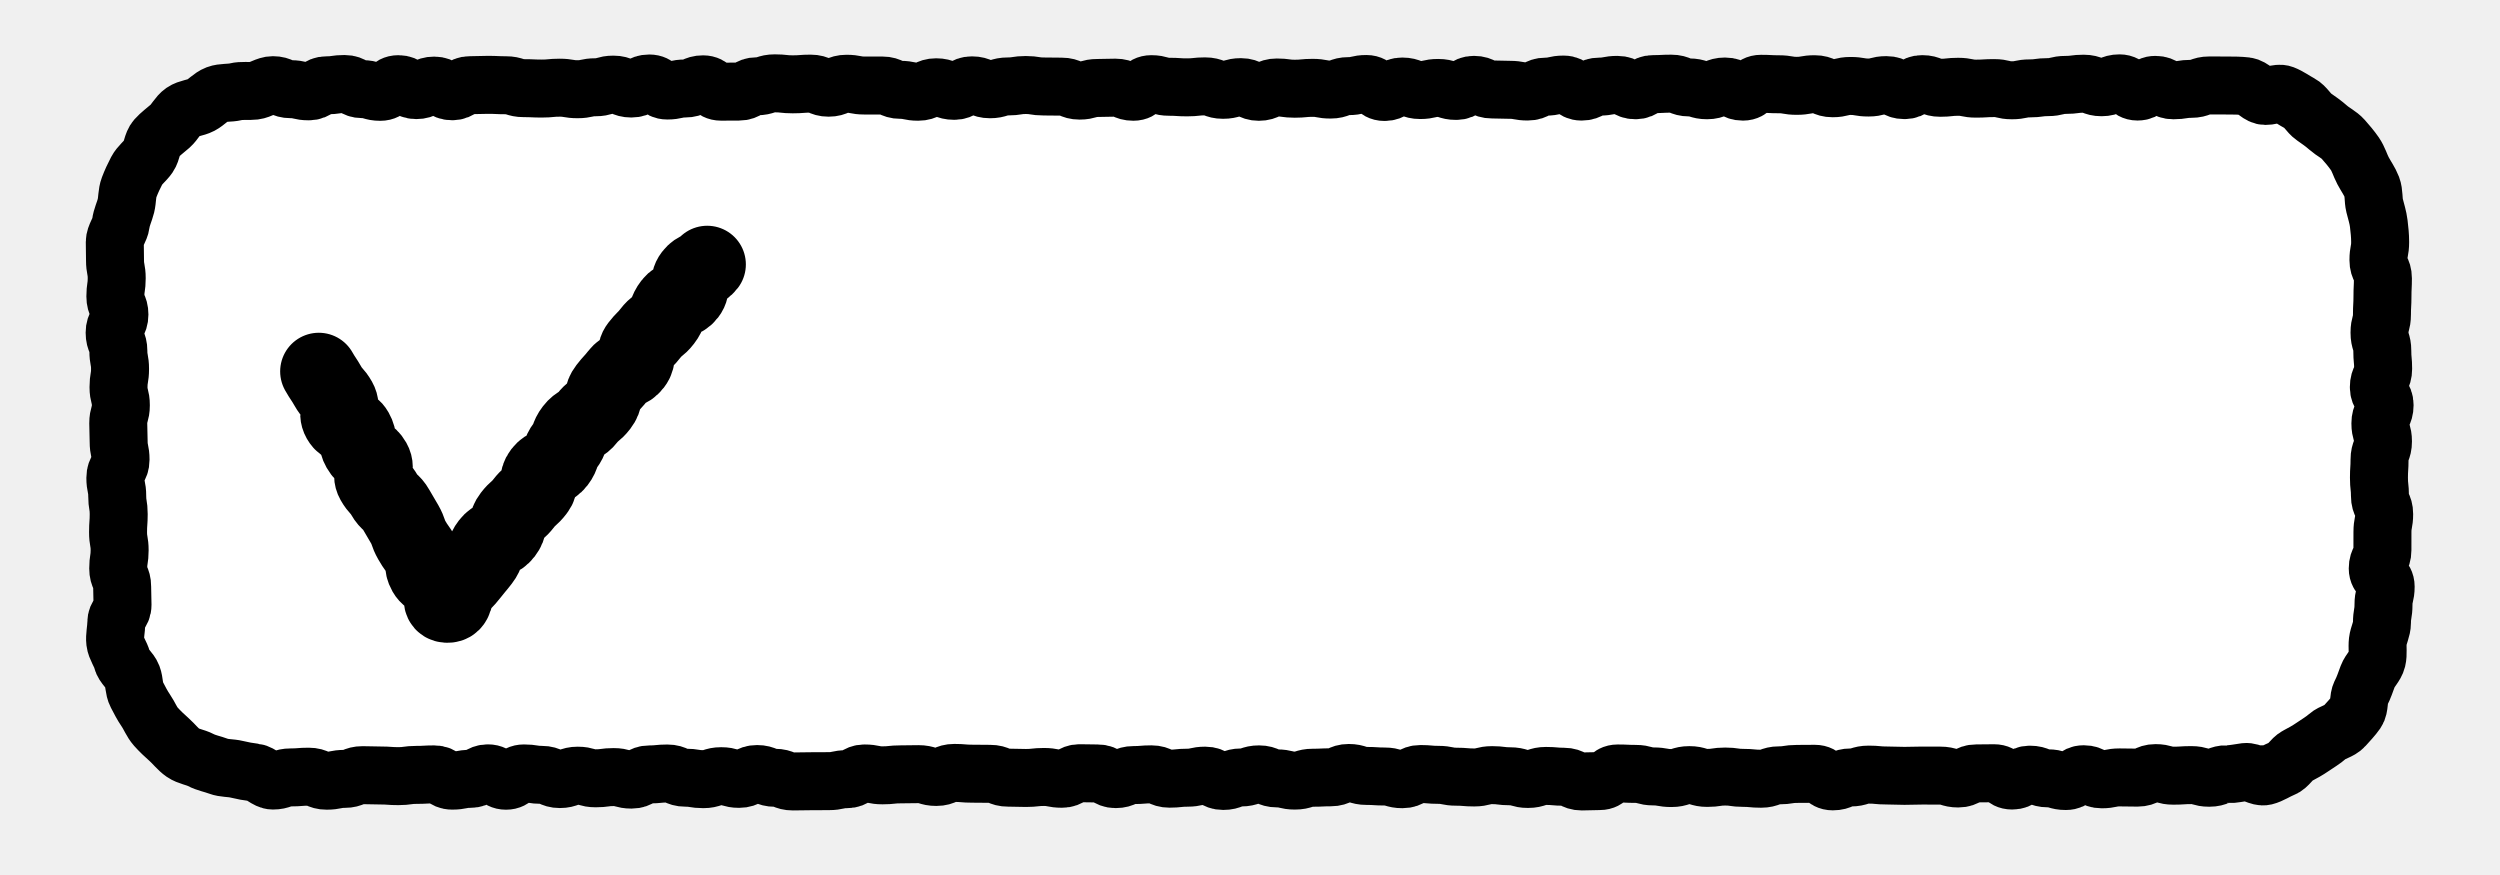
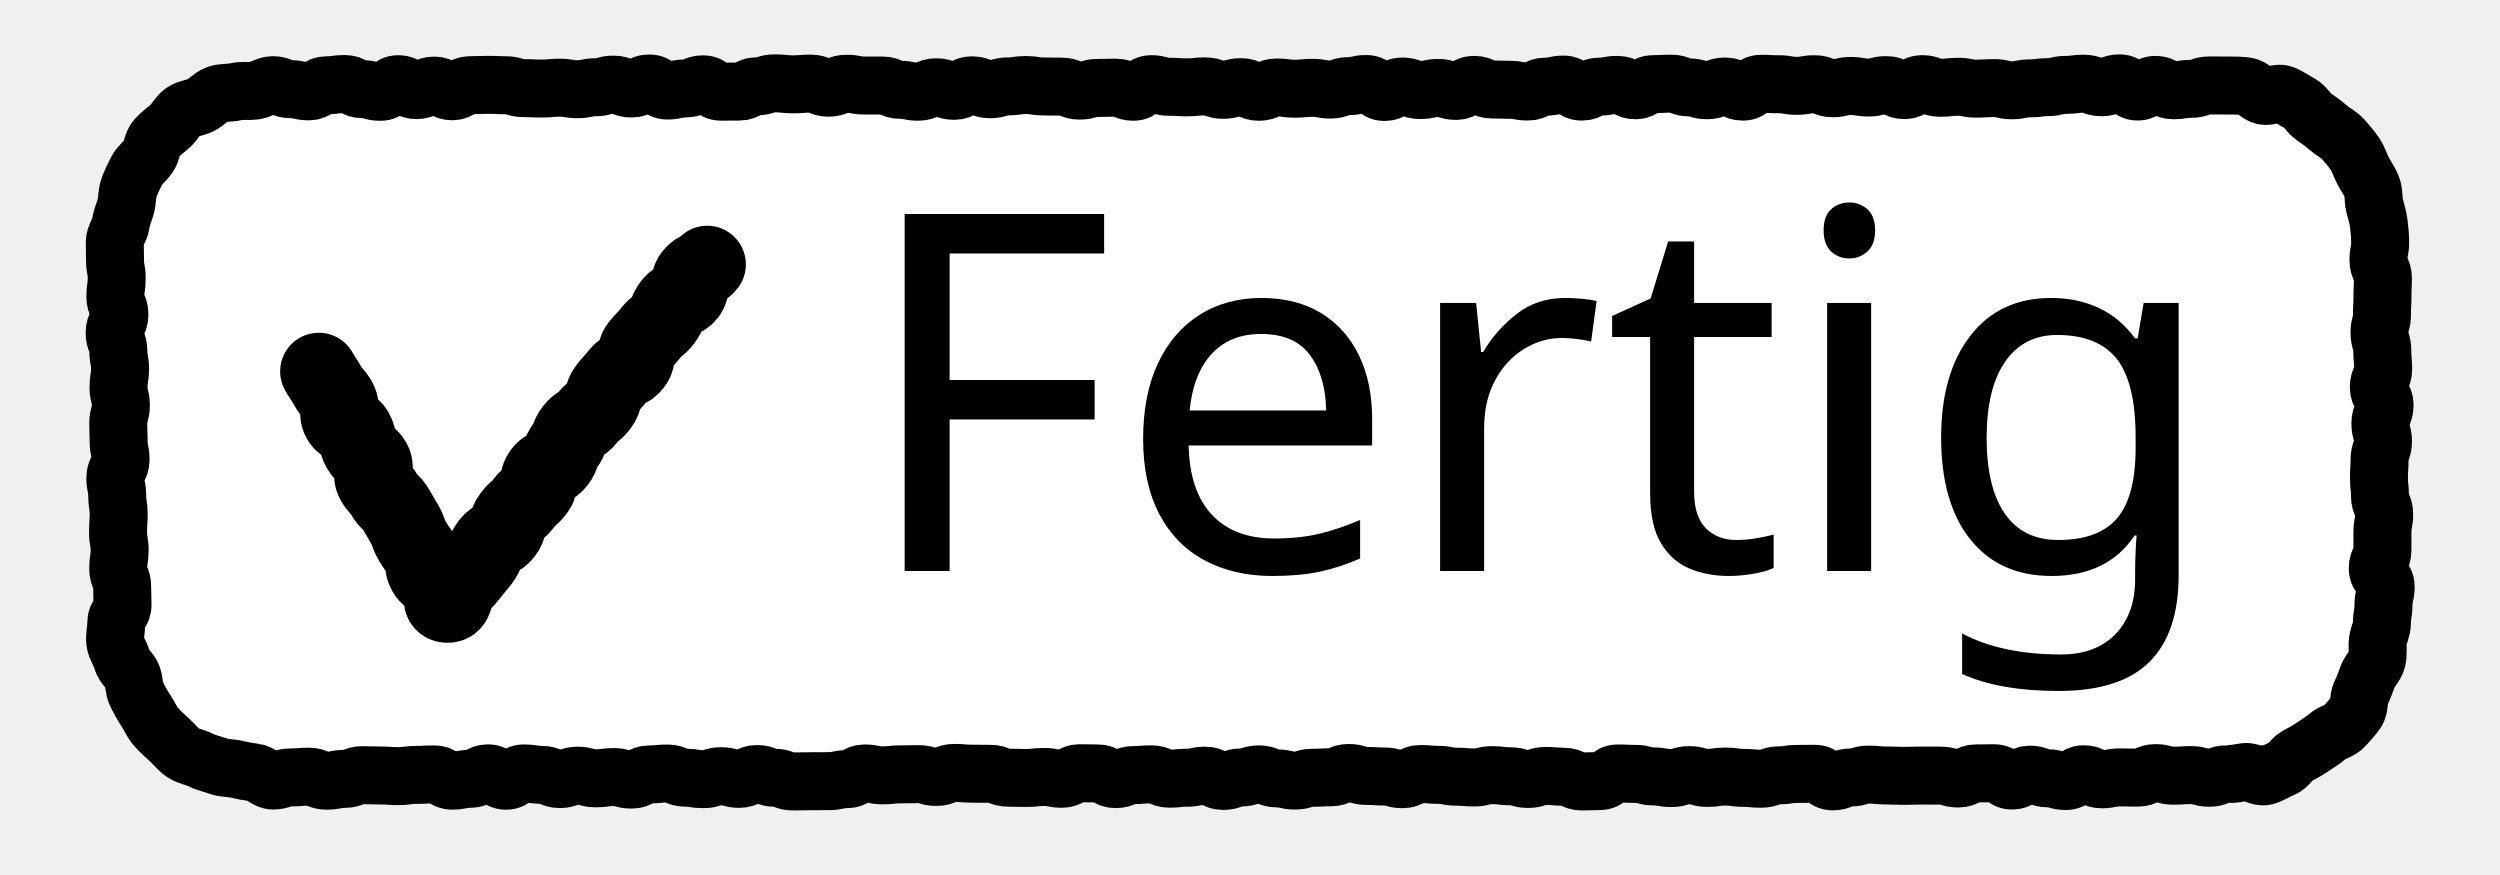
- <svg xmlns="http://www.w3.org/2000/svg" id="Groß" width="2000" height="700" viewBox="0 0 2000 700">
-   <g>
-     <path d="M1781.747,619.378c-7.171,0-7.171,2.812-14.342,2.812s-7.172-2.11-14.344-2.11-7.171.467-14.342.467-7.17-2.052-14.341-2.052-7.17,3.598-14.34,3.598-7.17-.161-14.34-.161-7.17,1.512-14.341,1.512-7.171-4.044-14.342-4.044-7.172,5.411-14.344,5.411-7.171-2.145-14.342-2.145-7.171-2.919-14.341-2.919-7.17,4.674-14.341,4.674-7.17-5.827-14.341-5.827-7.171.134-14.342.134-7.172,4.055-14.344,4.055-7.171-2.289-14.343-2.289-7.171-.047-14.342-.047-7.171.239-14.341.239-7.171-.299-14.341-.299-7.171-.689-14.343-.689-7.172,2.269-14.344,2.269-7.171,3.115-14.342,3.115-7.171-6.041-14.342-6.041-7.171.091-14.341.091-7.171,1.152-14.342,1.152-7.172,2.701-14.344,2.701-7.171-.69-14.343-.69-7.171-1.061-14.342-1.061-7.171,1.09-14.342,1.09-7.171-2.222-14.343-2.222-7.172,2.331-14.344,2.331-7.171-1.295-14.343-1.295-7.171-2.016-14.342-2.016-7.171-.343-14.342-.343-7.172,6.079-14.344,6.079-7.172.304-14.343.304-7.171-3.764-14.342-3.764-7.171-.647-14.343-.647-7.172,2.413-14.344,2.413-7.172-2.139-14.343-2.139-7.171-.913-14.342-.913-7.172,1.857-14.343,1.857-7.172-.611-14.345-.611-7.172-1.481-14.343-1.481-7.171-.65-14.343-.65-7.172,4.131-14.344,4.131-7.172-2.149-14.344-2.149-7.171-.468-14.343-.468-7.172-2.358-14.344-2.358-7.172,3.462-14.344,3.462-7.172.343-14.343.343-7.172,2.275-14.344,2.275-7.172-1.747-14.344-1.747-7.172-3.212-14.343-3.212-7.173,2.461-14.345,2.461-7.169,2.797-14.339,2.797-7.171-4.23-14.342-4.23-7.172,1.626-14.343,1.626-7.17.783-14.34.783-7.169-3.467-14.339-3.467-7.17.588-14.341.588-7.173,3.224-14.345,3.224-7.171-4.511-14.342-4.511-7.17-.195-14.34-.195-7.171,4.421-14.341,4.421-7.173-1.428-14.346-1.428-7.171.805-14.342.805-7.17-.263-14.341-.263-7.172-3.042-14.343-3.042-7.172-.12-14.344-.12-7.171-.615-14.341-.615-7.172,3.219-14.343,3.219-7.172-2.236-14.345-2.236-7.171.167-14.342.167-7.172.776-14.345.776-7.172-1.487-14.344-1.487-7.172,4.57-14.343,4.57-7.173,1.57-14.346,1.57-7.172.063-14.343.063-7.174.175-14.347.175-7.172-2.925-14.344-2.925-7.173-2.994-14.347-2.994-7.172,3.849-14.344,3.849-7.173-2.13-14.346-2.13-7.173,2.373-14.346,2.373-7.172-1.187-14.345-1.187-7.173-3.334-14.346-3.334-7.174.735-14.348.735-7.173,4.137-14.346,4.137-7.173-2.013-14.346-2.013-7.173.975-14.346.975-7.173-2.094-14.347-2.094-7.174,2.697-14.347,2.697-7.171-3.345-14.341-3.345-7.173-1.163-14.345-1.163-7.174,5.835-14.348,5.835-7.173-5.884-14.346-5.884-7.173,4.389-14.346,4.389-7.174,1.427-14.347,1.427-7.175-4.988-14.35-4.988-7.174.399-14.347.399-7.174,1.001-14.349,1.001-7.175-.522-14.349-.522-7.175-.256-14.351-.256-7.173,2.966-14.347,2.966-7.176,1.448-14.352,1.448-7.174-3.195-14.347-3.195-7.179.574-14.357.574-7.179,2.5-14.357,2.5c-5.039,0-9.661-5.839-14.542-6.425-4.989-.599-9.544-1.414-14.331-2.59-4.867-1.196-9.999-.693-14.62-2.446-4.675-1.774-9.727-2.62-14.111-4.925-4.417-2.323-10.109-2.926-14.19-5.748s-7.335-7.198-11.053-10.495-7.496-6.831-10.797-10.554-5.113-8.742-7.947-12.84-5.032-8.527-7.355-12.943c-2.305-4.383-1.702-9.867-3.476-14.541-1.753-4.62-6.937-8.053-8.133-12.919-1.176-4.787-4.904-9.423-5.503-14.411-.587-4.881.828-10.265.828-15.304,0-7.254,4.987-7.254,4.987-14.507s-.291-7.254-.291-14.507-3.144-7.254-3.144-14.507,1.128-7.254,1.128-14.508-1.266-7.254-1.266-14.508.52-7.251.52-14.502-1.186-7.253-1.186-14.506-1.488-7.254-1.488-14.509,4.149-7.253,4.149-14.506-1.517-7.253-1.517-14.507-.317-7.254-.317-14.508,2.074-7.255,2.074-14.511-1.863-7.254-1.863-14.508,1.222-7.255,1.222-14.51-1.343-7.255-1.343-14.51-2.984-7.256-2.984-14.512,3.834-7.254,3.834-14.508-3.246-7.256-3.246-14.513,1.072-7.254,1.072-14.508-1.362-7.259-1.362-14.518-.176-7.259-.176-14.518c0-5.039,4.251-9.886,4.838-14.767.599-4.989,2.905-9.413,4.081-14.2,1.196-4.867.761-10.024,2.514-14.645,1.774-4.675,3.835-9.134,6.141-13.517,2.323-4.417,6.611-7.411,9.433-11.491s2.768-10.368,6.065-14.086,7.51-6.692,11.233-9.993,6.099-8.668,10.197-11.502,10.037-2.983,14.453-5.306c4.383-2.305,8.023-6.778,12.697-8.551,4.62-1.753,10.279-.946,15.145-2.141,4.787-1.176,9.939-.241,14.927-.841,4.881-.587,9.662-4.42,14.701-4.42,7.171,0,7.171,3.218,14.342,3.218s7.172,1.697,14.344,1.697,7.171-4.794,14.342-4.794,7.17-1.05,14.341-1.05,7.17,4.125,14.34,4.125,7.17,2.126,14.34,2.126,7.17-6.112,14.341-6.112,7.171,4.737,14.342,4.737,7.172-3.597,14.344-3.597,7.171,4.512,14.342,4.512,7.171-4.838,14.341-4.838,7.17-.287,14.341-.287,7.17.332,14.341.332,7.171,2.312,14.342,2.312,7.172.33,14.344.33,7.171-.698,14.343-.698,7.171,1.229,14.342,1.229,7.171-1.567,14.341-1.567,7.171-2.11,14.341-2.11,7.171,3.113,14.343,3.113,7.172-4.03,14.344-4.03,7.171,5.63,14.342,5.63,7.171-1.623,14.342-1.623,7.171-3.323,14.341-3.323,7.171,5.865,14.342,5.865,7.172-.071,14.344-.071,7.171-4.245,14.343-4.245,7.171-2.348,14.342-2.348,7.171.787,14.342.787,7.171-.55,14.343-.55,7.172,3.243,14.344,3.243,7.171-3.143,14.343-3.143,7.171,1.411,14.342,1.411,7.171.001,14.342.001,7.172,3.44,14.344,3.44,7.172,1.52,14.343,1.52,7.171-3.551,14.342-3.551,7.171,2.824,14.343,2.824,7.172-4.365,14.344-4.365,7.172,3.112,14.343,3.112,7.171-2.246,14.342-2.246,7.172-1.144,14.343-1.144,7.172,1.174,14.345,1.174,7.172.139,14.343.139,7.171,3.157,14.343,3.157,7.172-2.095,14.344-2.095,7.172-.257,14.344-.257,7.171,3.276,14.343,3.276,7.172-6.068,14.344-6.068,7.172,2.078,14.344,2.078,7.172.474,14.343.474,7.172-.792,14.344-.792,7.172,2.749,14.344,2.749,7.172-2.126,14.343-2.126,7.173,3.718,14.345,3.718,7.169-3.448,14.339-3.448,7.171.988,14.342.988,7.172-.704,14.343-.704,7.17,1.375,14.34,1.375,7.169-2.747,14.339-2.747,7.17-1.689,14.341-1.689,7.173,6.357,14.345,6.357,7.171-4.339,14.342-4.339,7.17,2.801,14.34,2.801,7.171-1.667,14.341-1.667,7.173,2.364,14.346,2.364,7.171-4.834,14.342-4.834,7.17,3.672,14.341,3.672,7.172.294,14.343.294,7.172,1.348,14.344,1.348,7.171-3.893,14.341-3.893,7.172-1.656,14.343-1.656,7.172,5.602,14.345,5.602,7.171-3.977,14.342-3.977,7.172-1.376,14.345-1.376,7.172,4.283,14.344,4.283,7.172-4.89,14.343-4.89,7.173-.367,14.346-.367,7.172,3.009,14.343,3.009,7.174,2.258,14.347,2.258,7.172-2.984,14.344-2.984,7.173,4.083,14.347,4.083,7.172-6.254,14.344-6.254,7.173.37,14.346.37,7.173,1.254,14.346,1.254,7.172-1.29,14.345-1.29,7.173,3.22,14.346,3.22,7.174-1.83,14.348-1.83,7.173,1.245,14.346,1.245,7.173-1.914,14.346-1.914,7.173,3.988,14.346,3.988,7.173-4.77,14.347-4.77,7.174,2.905,14.347,2.905,7.171-.79,14.341-.79,7.173,1.479,14.345,1.479,7.174-.442,14.348-.442,7.173,1.756,14.346,1.756,7.173-1.517,14.346-1.517,7.174-1.004,14.347-1.004,7.175-1.78,14.35-1.78,7.174-.961,14.347-.961,7.174,2.822,14.349,2.822,7.175-3.102,14.349-3.102,7.175,6.547,14.351,6.547,7.173-5.314,14.347-5.314,7.176,4.305,14.352,4.305,7.174-1.16,14.347-1.16,7.179-2.695,14.357-2.695,7.179.04,14.357.04c5.039,0,10.245.027,15.125.614,4.989.599,8.944,6.338,13.731,7.514,4.867,1.196,11.334-2.849,15.954-1.095,4.675,1.774,8.974,5.02,13.357,7.325,4.417,2.323,6.95,7.751,11.03,10.573s8.021,5.6,11.739,8.896,8.544,5.442,11.844,9.165,6.567,7.569,9.401,11.667,4.167,9.08,6.489,13.497c2.305,4.383,5.33,8.45,7.104,13.125,1.753,4.62.986,9.964,2.181,14.83,1.176,4.787,2.712,9.36,3.312,14.349.587,4.881,1.103,9.69,1.103,14.729,0,7.254-1.359,7.254-1.359,14.507s3.57,7.254,3.57,14.507-.354,7.254-.354,14.507-.41,7.254-.41,14.508-1.947,7.254-1.947,14.508,2.228,7.251,2.228,14.502.671,7.253.671,14.506-3.432,7.254-3.432,14.509,4.59,7.253,4.59,14.506-3.355,7.253-3.355,14.507,2.056,7.254,2.056,14.508-2.739,7.255-2.739,14.511-.474,7.254-.474,14.508.793,7.255.793,14.51,3.375,7.255,3.375,14.51-1.368,7.256-1.368,14.512-.025,7.254-.025,14.508-3.739,7.256-3.739,14.513,6.326,7.254,6.326,14.508-1.727,7.259-1.727,14.518-1.225,7.259-1.225,14.518c0,5.039-2.727,9.757-3.313,14.638-.599,4.989.451,10.102-.725,14.89-1.196,4.867-5.566,8.506-7.319,13.127-1.774,4.675-3.145,9.127-5.45,13.511-2.323,4.417-.859,11.085-3.681,15.166s-6.508,7.817-9.804,11.535-9.443,4.556-13.166,7.856-7.822,5.62-11.92,8.454-8.125,5.035-12.542,7.358c-4.383,2.305-7.058,8.174-11.732,9.947-4.62,1.753-9.071,5.001-13.937,6.197-4.787,1.176-10.753-3.949-15.742-3.349-4.881.587-9.456,1.766-14.495,1.766Z" style="fill: #fff;" />
-     <path d="M1781.747,619.378c-7.171,0-7.171,2.812-14.342,2.812s-7.172-2.11-14.344-2.11-7.171.467-14.342.467-7.17-2.052-14.341-2.052-7.17,3.598-14.34,3.598-7.17-.161-14.34-.161-7.17,1.512-14.341,1.512-7.171-4.044-14.342-4.044-7.172,5.411-14.344,5.411-7.171-2.145-14.342-2.145-7.171-2.919-14.341-2.919-7.17,4.674-14.341,4.674-7.17-5.827-14.341-5.827-7.171.134-14.342.134-7.172,4.055-14.344,4.055-7.171-2.289-14.343-2.289-7.171-.047-14.342-.047-7.171.239-14.341.239-7.171-.299-14.341-.299-7.171-.689-14.343-.689-7.172,2.269-14.344,2.269-7.171,3.115-14.342,3.115-7.171-6.041-14.342-6.041-7.171.091-14.341.091-7.171,1.152-14.342,1.152-7.172,2.701-14.344,2.701-7.171-.69-14.343-.69-7.171-1.061-14.342-1.061-7.171,1.09-14.342,1.09-7.171-2.222-14.343-2.222-7.172,2.331-14.344,2.331-7.171-1.295-14.343-1.295-7.171-2.016-14.342-2.016-7.171-.343-14.342-.343-7.172,6.079-14.344,6.079-7.172.304-14.343.304-7.171-3.764-14.342-3.764-7.171-.647-14.343-.647-7.172,2.413-14.344,2.413-7.172-2.139-14.343-2.139-7.171-.913-14.342-.913-7.172,1.857-14.343,1.857-7.172-.611-14.345-.611-7.172-1.481-14.343-1.481-7.171-.65-14.343-.65-7.172,4.131-14.344,4.131-7.172-2.149-14.344-2.149-7.171-.468-14.343-.468-7.172-2.358-14.344-2.358-7.172,3.462-14.344,3.462-7.172.343-14.343.343-7.172,2.275-14.344,2.275-7.172-1.747-14.344-1.747-7.172-3.212-14.343-3.212-7.173,2.461-14.345,2.461-7.169,2.797-14.339,2.797-7.171-4.23-14.342-4.23-7.172,1.626-14.343,1.626-7.17.783-14.34.783-7.169-3.467-14.339-3.467-7.17.588-14.341.588-7.173,3.224-14.345,3.224-7.171-4.511-14.342-4.511-7.17-.195-14.34-.195-7.171,4.421-14.341,4.421-7.173-1.428-14.346-1.428-7.171.805-14.342.805-7.17-.263-14.341-.263-7.172-3.042-14.343-3.042-7.172-.12-14.344-.12-7.171-.615-14.341-.615-7.172,3.219-14.343,3.219-7.172-2.236-14.345-2.236-7.171.167-14.342.167-7.172.776-14.345.776-7.172-1.487-14.344-1.487-7.172,4.57-14.343,4.57-7.173,1.57-14.346,1.57-7.172.063-14.343.063-7.174.175-14.347.175-7.172-2.925-14.344-2.925-7.173-2.994-14.347-2.994-7.172,3.849-14.344,3.849-7.173-2.13-14.346-2.13-7.173,2.373-14.346,2.373-7.172-1.187-14.345-1.187-7.173-3.334-14.346-3.334-7.174.735-14.348.735-7.173,4.137-14.346,4.137-7.173-2.013-14.346-2.013-7.173.975-14.346.975-7.173-2.094-14.347-2.094-7.174,2.697-14.347,2.697-7.171-3.345-14.341-3.345-7.173-1.163-14.345-1.163-7.174,5.835-14.348,5.835-7.173-5.884-14.346-5.884-7.173,4.389-14.346,4.389-7.174,1.427-14.347,1.427-7.175-4.988-14.35-4.988-7.174.399-14.347.399-7.174,1.001-14.349,1.001-7.175-.522-14.349-.522-7.175-.256-14.351-.256-7.173,2.966-14.347,2.966-7.176,1.448-14.352,1.448-7.174-3.195-14.347-3.195-7.179.574-14.357.574-7.179,2.5-14.357,2.5c-5.039,0-9.661-5.839-14.542-6.425-4.989-.599-9.544-1.414-14.331-2.59-4.867-1.196-9.999-.693-14.62-2.446-4.675-1.774-9.727-2.62-14.111-4.925-4.417-2.323-10.109-2.926-14.19-5.748s-7.335-7.198-11.053-10.495-7.496-6.831-10.797-10.554-5.113-8.742-7.947-12.84-5.032-8.527-7.355-12.943c-2.305-4.383-1.702-9.867-3.476-14.541-1.753-4.62-6.937-8.053-8.133-12.919-1.176-4.787-4.904-9.423-5.503-14.411-.587-4.881.828-10.265.828-15.304,0-7.254,4.987-7.254,4.987-14.507s-.291-7.254-.291-14.507-3.144-7.254-3.144-14.507,1.128-7.254,1.128-14.508-1.266-7.254-1.266-14.508.52-7.251.52-14.502-1.186-7.253-1.186-14.506-1.488-7.254-1.488-14.509,4.149-7.253,4.149-14.506-1.517-7.253-1.517-14.507-.317-7.254-.317-14.508,2.074-7.255,2.074-14.511-1.863-7.254-1.863-14.508,1.222-7.255,1.222-14.51-1.343-7.255-1.343-14.51-2.984-7.256-2.984-14.512,3.834-7.254,3.834-14.508-3.246-7.256-3.246-14.513,1.072-7.254,1.072-14.508-1.362-7.259-1.362-14.518-.176-7.259-.176-14.518c0-5.039,4.251-9.886,4.838-14.767.599-4.989,2.905-9.413,4.081-14.2,1.196-4.867.761-10.024,2.514-14.645,1.774-4.675,3.835-9.134,6.141-13.517,2.323-4.417,6.611-7.411,9.433-11.491s2.768-10.368,6.065-14.086,7.51-6.692,11.233-9.993,6.099-8.668,10.197-11.502,10.037-2.983,14.453-5.306c4.383-2.305,8.023-6.778,12.697-8.551,4.62-1.753,10.279-.946,15.145-2.141,4.787-1.176,9.939-.241,14.927-.841,4.881-.587,9.662-4.42,14.701-4.42,7.171,0,7.171,3.218,14.342,3.218s7.172,1.697,14.344,1.697,7.171-4.794,14.342-4.794,7.17-1.05,14.341-1.05,7.17,4.125,14.34,4.125,7.17,2.126,14.34,2.126,7.17-6.112,14.341-6.112,7.171,4.737,14.342,4.737,7.172-3.597,14.344-3.597,7.171,4.512,14.342,4.512,7.171-4.838,14.341-4.838,7.17-.287,14.341-.287,7.17.332,14.341.332,7.171,2.312,14.342,2.312,7.172.33,14.344.33,7.171-.698,14.343-.698,7.171,1.229,14.342,1.229,7.171-1.567,14.341-1.567,7.171-2.11,14.341-2.11,7.171,3.113,14.343,3.113,7.172-4.03,14.344-4.03,7.171,5.63,14.342,5.63,7.171-1.623,14.342-1.623,7.171-3.323,14.341-3.323,7.171,5.865,14.342,5.865,7.172-.071,14.344-.071,7.171-4.245,14.343-4.245,7.171-2.348,14.342-2.348,7.171.787,14.342.787,7.171-.55,14.343-.55,7.172,3.243,14.344,3.243,7.171-3.143,14.343-3.143,7.171,1.411,14.342,1.411,7.171.001,14.342.001,7.172,3.44,14.344,3.44,7.172,1.52,14.343,1.52,7.171-3.551,14.342-3.551,7.171,2.824,14.343,2.824,7.172-4.365,14.344-4.365,7.172,3.112,14.343,3.112,7.171-2.246,14.342-2.246,7.172-1.144,14.343-1.144,7.172,1.174,14.345,1.174,7.172.139,14.343.139,7.171,3.157,14.343,3.157,7.172-2.095,14.344-2.095,7.172-.257,14.344-.257,7.171,3.276,14.343,3.276,7.172-6.068,14.344-6.068,7.172,2.078,14.344,2.078,7.172.474,14.343.474,7.172-.792,14.344-.792,7.172,2.749,14.344,2.749,7.172-2.126,14.343-2.126,7.173,3.718,14.345,3.718,7.169-3.448,14.339-3.448,7.171.988,14.342.988,7.172-.704,14.343-.704,7.17,1.375,14.34,1.375,7.169-2.747,14.339-2.747,7.17-1.689,14.341-1.689,7.173,6.357,14.345,6.357,7.171-4.339,14.342-4.339,7.17,2.801,14.34,2.801,7.171-1.667,14.341-1.667,7.173,2.364,14.346,2.364,7.171-4.834,14.342-4.834,7.17,3.672,14.341,3.672,7.172.294,14.343.294,7.172,1.348,14.344,1.348,7.171-3.893,14.341-3.893,7.172-1.656,14.343-1.656,7.172,5.602,14.345,5.602,7.171-3.977,14.342-3.977,7.172-1.376,14.345-1.376,7.172,4.283,14.344,4.283,7.172-4.89,14.343-4.89,7.173-.367,14.346-.367,7.172,3.009,14.343,3.009,7.174,2.258,14.347,2.258,7.172-2.984,14.344-2.984,7.173,4.083,14.347,4.083,7.172-6.254,14.344-6.254,7.173.37,14.346.37,7.173,1.254,14.346,1.254,7.172-1.29,14.345-1.29,7.173,3.22,14.346,3.22,7.174-1.83,14.348-1.83,7.173,1.245,14.346,1.245,7.173-1.914,14.346-1.914,7.173,3.988,14.346,3.988,7.173-4.77,14.347-4.77,7.174,2.905,14.347,2.905,7.171-.79,14.341-.79,7.173,1.479,14.345,1.479,7.174-.442,14.348-.442,7.173,1.756,14.346,1.756,7.173-1.517,14.346-1.517,7.174-1.004,14.347-1.004,7.175-1.78,14.35-1.78,7.174-.961,14.347-.961,7.174,2.822,14.349,2.822,7.175-3.102,14.349-3.102,7.175,6.547,14.351,6.547,7.173-5.314,14.347-5.314,7.176,4.305,14.352,4.305,7.174-1.16,14.347-1.16,7.179-2.695,14.357-2.695,7.179.04,14.357.04c5.039,0,10.245.027,15.125.614,4.989.599,8.944,6.338,13.731,7.514,4.867,1.196,11.334-2.849,15.954-1.095,4.675,1.774,8.974,5.02,13.357,7.325,4.417,2.323,6.95,7.751,11.03,10.573s8.021,5.6,11.739,8.896,8.544,5.442,11.844,9.165,6.567,7.569,9.401,11.667,4.167,9.08,6.489,13.497c2.305,4.383,5.33,8.45,7.104,13.125,1.753,4.62.986,9.964,2.181,14.83,1.176,4.787,2.712,9.36,3.312,14.349.587,4.881,1.103,9.69,1.103,14.729,0,7.254-1.359,7.254-1.359,14.507s3.57,7.254,3.57,14.507-.354,7.254-.354,14.507-.41,7.254-.41,14.508-1.947,7.254-1.947,14.508,2.228,7.251,2.228,14.502.671,7.253.671,14.506-3.432,7.254-3.432,14.509,4.59,7.253,4.59,14.506-3.355,7.253-3.355,14.507,2.056,7.254,2.056,14.508-2.739,7.255-2.739,14.511-.474,7.254-.474,14.508.793,7.255.793,14.51,3.375,7.255,3.375,14.51-1.368,7.256-1.368,14.512-.025,7.254-.025,14.508-3.739,7.256-3.739,14.513,6.326,7.254,6.326,14.508-1.727,7.259-1.727,14.518-1.225,7.259-1.225,14.518c0,5.039-2.727,9.757-3.313,14.638-.599,4.989.451,10.102-.725,14.89-1.196,4.867-5.566,8.506-7.319,13.127-1.774,4.675-3.145,9.127-5.45,13.511-2.323,4.417-.859,11.085-3.681,15.166s-6.508,7.817-9.804,11.535-9.443,4.556-13.166,7.856-7.822,5.62-11.92,8.454-8.125,5.035-12.542,7.358c-4.383,2.305-7.058,8.174-11.732,9.947-4.62,1.753-9.071,5.001-13.937,6.197-4.787,1.176-10.753-3.949-15.742-3.349-4.881.587-9.456,1.766-14.495,1.766Z" style="fill: none; stroke: #000; stroke-miterlimit: 10; stroke-width: 46.388px;" />
+ <svg xmlns="http://www.w3.org/2000/svg" width="2000" height="700" viewBox="0 0 2000 700">
+   <g id="Groß">
+     <g>
+       <g>
+         <path d="M1781.747,619.378c-7.171,0-7.171,2.812-14.342,2.812s-7.172-2.11-14.344-2.11-7.171.467-14.342.467-7.17-2.052-14.341-2.052-7.17,3.598-14.34,3.598-7.17-.161-14.34-.161-7.17,1.512-14.341,1.512-7.171-4.044-14.342-4.044-7.172,5.411-14.344,5.411-7.171-2.145-14.342-2.145-7.171-2.919-14.341-2.919-7.17,4.674-14.341,4.674-7.17-5.827-14.341-5.827-7.171.134-14.342.134-7.172,4.055-14.344,4.055-7.171-2.289-14.343-2.289-7.171-.047-14.342-.047-7.171.239-14.341.239-7.171-.299-14.341-.299-7.171-.689-14.343-.689-7.172,2.269-14.344,2.269-7.171,3.115-14.342,3.115-7.171-6.041-14.342-6.041-7.171.091-14.341.091-7.171,1.152-14.342,1.152-7.172,2.701-14.344,2.701-7.171-.69-14.343-.69-7.171-1.061-14.342-1.061-7.171,1.09-14.342,1.09-7.171-2.222-14.343-2.222-7.172,2.331-14.344,2.331-7.171-1.295-14.343-1.295-7.171-2.016-14.342-2.016-7.171-.343-14.342-.343-7.172,6.079-14.344,6.079-7.172.304-14.343.304-7.171-3.764-14.342-3.764-7.171-.647-14.343-.647-7.172,2.413-14.344,2.413-7.172-2.139-14.343-2.139-7.171-.913-14.342-.913-7.172,1.857-14.343,1.857-7.172-.611-14.345-.611-7.172-1.481-14.343-1.481-7.171-.65-14.343-.65-7.172,4.131-14.344,4.131-7.172-2.149-14.344-2.149-7.171-.468-14.343-.468-7.172-2.358-14.344-2.358-7.172,3.462-14.344,3.462-7.172.343-14.343.343-7.172,2.275-14.344,2.275-7.172-1.747-14.344-1.747-7.172-3.212-14.343-3.212-7.173,2.461-14.345,2.461-7.169,2.797-14.339,2.797-7.171-4.23-14.342-4.23-7.172,1.626-14.343,1.626-7.17.783-14.34.783-7.169-3.467-14.339-3.467-7.17.588-14.341.588-7.173,3.224-14.345,3.224-7.171-4.511-14.342-4.511-7.17-.195-14.34-.195-7.171,4.421-14.341,4.421-7.173-1.428-14.346-1.428-7.171.805-14.342.805-7.17-.263-14.341-.263-7.172-3.042-14.343-3.042-7.172-.12-14.344-.12-7.171-.615-14.341-.615-7.172,3.219-14.343,3.219-7.172-2.236-14.345-2.236-7.171.167-14.342.167-7.172.776-14.345.776-7.172-1.487-14.344-1.487-7.172,4.57-14.343,4.57-7.173,1.57-14.346,1.57-7.172.063-14.343.063-7.174.175-14.347.175-7.172-2.925-14.344-2.925-7.173-2.994-14.347-2.994-7.172,3.849-14.344,3.849-7.173-2.13-14.346-2.13-7.173,2.373-14.346,2.373-7.172-1.187-14.345-1.187-7.173-3.334-14.346-3.334-7.174.735-14.348.735-7.173,4.137-14.346,4.137-7.173-2.013-14.346-2.013-7.173.975-14.346.975-7.173-2.094-14.347-2.094-7.174,2.697-14.347,2.697-7.171-3.345-14.341-3.345-7.173-1.163-14.345-1.163-7.174,5.835-14.348,5.835-7.173-5.884-14.346-5.884-7.173,4.389-14.346,4.389-7.174,1.427-14.347,1.427-7.175-4.988-14.35-4.988-7.174.399-14.347.399-7.174,1.001-14.349,1.001-7.175-.522-14.349-.522-7.175-.256-14.351-.256-7.173,2.966-14.347,2.966-7.176,1.448-14.352,1.448-7.174-3.195-14.347-3.195-7.179.574-14.357.574-7.179,2.5-14.357,2.5c-5.039,0-9.661-5.839-14.542-6.425-4.989-.599-9.544-1.414-14.331-2.59-4.867-1.196-9.999-.693-14.62-2.446-4.675-1.774-9.727-2.62-14.111-4.925-4.417-2.323-10.109-2.926-14.19-5.748s-7.335-7.198-11.053-10.495-7.496-6.831-10.797-10.554-5.113-8.742-7.947-12.84-5.032-8.527-7.355-12.943c-2.305-4.383-1.702-9.867-3.476-14.541-1.753-4.62-6.937-8.053-8.133-12.919-1.176-4.787-4.904-9.423-5.503-14.411-.587-4.881.828-10.265.828-15.304,0-7.254,4.987-7.254,4.987-14.507s-.291-7.254-.291-14.507-3.144-7.254-3.144-14.507,1.128-7.254,1.128-14.508-1.266-7.254-1.266-14.508.52-7.251.52-14.502-1.186-7.253-1.186-14.506-1.488-7.254-1.488-14.509,4.149-7.253,4.149-14.506-1.517-7.253-1.517-14.507-.317-7.254-.317-14.508,2.074-7.255,2.074-14.511-1.863-7.254-1.863-14.508,1.222-7.255,1.222-14.51-1.343-7.255-1.343-14.51-2.984-7.256-2.984-14.512,3.834-7.254,3.834-14.508-3.246-7.256-3.246-14.513,1.072-7.254,1.072-14.508-1.362-7.259-1.362-14.518-.176-7.259-.176-14.518c0-5.039,4.251-9.886,4.838-14.767.599-4.989,2.905-9.413,4.081-14.2,1.196-4.867.761-10.024,2.514-14.645,1.774-4.675,3.835-9.134,6.141-13.517,2.323-4.417,6.611-7.411,9.433-11.491s2.768-10.368,6.065-14.086,7.51-6.692,11.233-9.993,6.099-8.668,10.197-11.502,10.037-2.983,14.453-5.306c4.383-2.305,8.023-6.778,12.697-8.551,4.62-1.753,10.279-.946,15.145-2.141,4.787-1.176,9.939-.241,14.927-.841,4.881-.587,9.662-4.42,14.701-4.42,7.171,0,7.171,3.218,14.342,3.218s7.172,1.697,14.344,1.697,7.171-4.794,14.342-4.794,7.17-1.05,14.341-1.05,7.17,4.125,14.34,4.125,7.17,2.126,14.34,2.126,7.17-6.112,14.341-6.112,7.171,4.737,14.342,4.737,7.172-3.597,14.344-3.597,7.171,4.512,14.342,4.512,7.171-4.838,14.341-4.838,7.17-.287,14.341-.287,7.17.332,14.341.332,7.171,2.312,14.342,2.312,7.172.33,14.344.33,7.171-.698,14.343-.698,7.171,1.229,14.342,1.229,7.171-1.567,14.341-1.567,7.171-2.11,14.341-2.11,7.171,3.113,14.343,3.113,7.172-4.03,14.344-4.03,7.171,5.63,14.342,5.63,7.171-1.623,14.342-1.623,7.171-3.323,14.341-3.323,7.171,5.865,14.342,5.865,7.172-.071,14.344-.071,7.171-4.245,14.343-4.245,7.171-2.348,14.342-2.348,7.171.787,14.342.787,7.171-.55,14.343-.55,7.172,3.243,14.344,3.243,7.171-3.143,14.343-3.143,7.171,1.411,14.342,1.411,7.171.001,14.342.001,7.172,3.44,14.344,3.44,7.172,1.52,14.343,1.52,7.171-3.551,14.342-3.551,7.171,2.824,14.343,2.824,7.172-4.365,14.344-4.365,7.172,3.112,14.343,3.112,7.171-2.246,14.342-2.246,7.172-1.144,14.343-1.144,7.172,1.174,14.345,1.174,7.172.139,14.343.139,7.171,3.157,14.343,3.157,7.172-2.095,14.344-2.095,7.172-.257,14.344-.257,7.171,3.276,14.343,3.276,7.172-6.068,14.344-6.068,7.172,2.078,14.344,2.078,7.172.474,14.343.474,7.172-.792,14.344-.792,7.172,2.749,14.344,2.749,7.172-2.126,14.343-2.126,7.173,3.718,14.345,3.718,7.169-3.448,14.339-3.448,7.171.988,14.342.988,7.172-.704,14.343-.704,7.17,1.375,14.34,1.375,7.169-2.747,14.339-2.747,7.17-1.689,14.341-1.689,7.173,6.357,14.345,6.357,7.171-4.339,14.342-4.339,7.17,2.801,14.34,2.801,7.171-1.667,14.341-1.667,7.173,2.364,14.346,2.364,7.171-4.834,14.342-4.834,7.17,3.672,14.341,3.672,7.172.294,14.343.294,7.172,1.348,14.344,1.348,7.171-3.893,14.341-3.893,7.172-1.656,14.343-1.656,7.172,5.602,14.345,5.602,7.171-3.977,14.342-3.977,7.172-1.376,14.345-1.376,7.172,4.283,14.344,4.283,7.172-4.89,14.343-4.89,7.173-.367,14.346-.367,7.172,3.009,14.343,3.009,7.174,2.258,14.347,2.258,7.172-2.984,14.344-2.984,7.173,4.083,14.347,4.083,7.172-6.254,14.344-6.254,7.173.37,14.346.37,7.173,1.254,14.346,1.254,7.172-1.29,14.345-1.29,7.173,3.22,14.346,3.22,7.174-1.83,14.348-1.83,7.173,1.245,14.346,1.245,7.173-1.914,14.346-1.914,7.173,3.988,14.346,3.988,7.173-4.77,14.347-4.77,7.174,2.905,14.347,2.905,7.171-.79,14.341-.79,7.173,1.479,14.345,1.479,7.174-.442,14.348-.442,7.173,1.756,14.346,1.756,7.173-1.517,14.346-1.517,7.174-1.004,14.347-1.004,7.175-1.78,14.35-1.78,7.174-.961,14.347-.961,7.174,2.822,14.349,2.822,7.175-3.102,14.349-3.102,7.175,6.547,14.351,6.547,7.173-5.314,14.347-5.314,7.176,4.305,14.352,4.305,7.174-1.16,14.347-1.16,7.179-2.695,14.357-2.695,7.179.04,14.357.04c5.039,0,10.245.027,15.125.614,4.989.599,8.944,6.338,13.731,7.514,4.867,1.196,11.334-2.849,15.954-1.095,4.675,1.774,8.974,5.02,13.357,7.325,4.417,2.323,6.95,7.751,11.03,10.573s8.021,5.6,11.739,8.896,8.544,5.442,11.844,9.165,6.567,7.569,9.401,11.667,4.167,9.08,6.489,13.497c2.305,4.383,5.33,8.45,7.104,13.125,1.753,4.62.986,9.964,2.181,14.83,1.176,4.787,2.712,9.36,3.312,14.349.587,4.881,1.103,9.69,1.103,14.729,0,7.254-1.359,7.254-1.359,14.507s3.57,7.254,3.57,14.507-.354,7.254-.354,14.507-.41,7.254-.41,14.508-1.947,7.254-1.947,14.508,2.228,7.251,2.228,14.502.671,7.253.671,14.506-3.432,7.254-3.432,14.509,4.59,7.253,4.59,14.506-3.355,7.253-3.355,14.507,2.056,7.254,2.056,14.508-2.739,7.255-2.739,14.511-.474,7.254-.474,14.508.793,7.255.793,14.51,3.375,7.255,3.375,14.51-1.368,7.256-1.368,14.512-.025,7.254-.025,14.508-3.739,7.256-3.739,14.513,6.326,7.254,6.326,14.508-1.727,7.259-1.727,14.518-1.225,7.259-1.225,14.518c0,5.039-2.727,9.757-3.313,14.638-.599,4.989.451,10.102-.725,14.89-1.196,4.867-5.566,8.506-7.319,13.127-1.774,4.675-3.145,9.127-5.45,13.511-2.323,4.417-.859,11.085-3.681,15.166s-6.508,7.817-9.804,11.535-9.443,4.556-13.166,7.856-7.822,5.62-11.92,8.454-8.125,5.035-12.542,7.358c-4.383,2.305-7.058,8.174-11.732,9.947-4.62,1.753-9.071,5.001-13.937,6.197-4.787,1.176-10.753-3.949-15.742-3.349-4.881.587-9.456,1.766-14.495,1.766Z" style="fill: #fff;" />
+         <path d="M1781.747,619.378c-7.171,0-7.171,2.812-14.342,2.812s-7.172-2.11-14.344-2.11-7.171.467-14.342.467-7.17-2.052-14.341-2.052-7.17,3.598-14.34,3.598-7.17-.161-14.34-.161-7.17,1.512-14.341,1.512-7.171-4.044-14.342-4.044-7.172,5.411-14.344,5.411-7.171-2.145-14.342-2.145-7.171-2.919-14.341-2.919-7.17,4.674-14.341,4.674-7.17-5.827-14.341-5.827-7.171.134-14.342.134-7.172,4.055-14.344,4.055-7.171-2.289-14.343-2.289-7.171-.047-14.342-.047-7.171.239-14.341.239-7.171-.299-14.341-.299-7.171-.689-14.343-.689-7.172,2.269-14.344,2.269-7.171,3.115-14.342,3.115-7.171-6.041-14.342-6.041-7.171.091-14.341.091-7.171,1.152-14.342,1.152-7.172,2.701-14.344,2.701-7.171-.69-14.343-.69-7.171-1.061-14.342-1.061-7.171,1.09-14.342,1.09-7.171-2.222-14.343-2.222-7.172,2.331-14.344,2.331-7.171-1.295-14.343-1.295-7.171-2.016-14.342-2.016-7.171-.343-14.342-.343-7.172,6.079-14.344,6.079-7.172.304-14.343.304-7.171-3.764-14.342-3.764-7.171-.647-14.343-.647-7.172,2.413-14.344,2.413-7.172-2.139-14.343-2.139-7.171-.913-14.342-.913-7.172,1.857-14.343,1.857-7.172-.611-14.345-.611-7.172-1.481-14.343-1.481-7.171-.65-14.343-.65-7.172,4.131-14.344,4.131-7.172-2.149-14.344-2.149-7.171-.468-14.343-.468-7.172-2.358-14.344-2.358-7.172,3.462-14.344,3.462-7.172.343-14.343.343-7.172,2.275-14.344,2.275-7.172-1.747-14.344-1.747-7.172-3.212-14.343-3.212-7.173,2.461-14.345,2.461-7.169,2.797-14.339,2.797-7.171-4.23-14.342-4.23-7.172,1.626-14.343,1.626-7.17.783-14.34.783-7.169-3.467-14.339-3.467-7.17.588-14.341.588-7.173,3.224-14.345,3.224-7.171-4.511-14.342-4.511-7.17-.195-14.34-.195-7.171,4.421-14.341,4.421-7.173-1.428-14.346-1.428-7.171.805-14.342.805-7.17-.263-14.341-.263-7.172-3.042-14.343-3.042-7.172-.12-14.344-.12-7.171-.615-14.341-.615-7.172,3.219-14.343,3.219-7.172-2.236-14.345-2.236-7.171.167-14.342.167-7.172.776-14.345.776-7.172-1.487-14.344-1.487-7.172,4.57-14.343,4.57-7.173,1.57-14.346,1.57-7.172.063-14.343.063-7.174.175-14.347.175-7.172-2.925-14.344-2.925-7.173-2.994-14.347-2.994-7.172,3.849-14.344,3.849-7.173-2.13-14.346-2.13-7.173,2.373-14.346,2.373-7.172-1.187-14.345-1.187-7.173-3.334-14.346-3.334-7.174.735-14.348.735-7.173,4.137-14.346,4.137-7.173-2.013-14.346-2.013-7.173.975-14.346.975-7.173-2.094-14.347-2.094-7.174,2.697-14.347,2.697-7.171-3.345-14.341-3.345-7.173-1.163-14.345-1.163-7.174,5.835-14.348,5.835-7.173-5.884-14.346-5.884-7.173,4.389-14.346,4.389-7.174,1.427-14.347,1.427-7.175-4.988-14.35-4.988-7.174.399-14.347.399-7.174,1.001-14.349,1.001-7.175-.522-14.349-.522-7.175-.256-14.351-.256-7.173,2.966-14.347,2.966-7.176,1.448-14.352,1.448-7.174-3.195-14.347-3.195-7.179.574-14.357.574-7.179,2.5-14.357,2.5c-5.039,0-9.661-5.839-14.542-6.425-4.989-.599-9.544-1.414-14.331-2.59-4.867-1.196-9.999-.693-14.62-2.446-4.675-1.774-9.727-2.62-14.111-4.925-4.417-2.323-10.109-2.926-14.19-5.748s-7.335-7.198-11.053-10.495-7.496-6.831-10.797-10.554-5.113-8.742-7.947-12.84-5.032-8.527-7.355-12.943c-2.305-4.383-1.702-9.867-3.476-14.541-1.753-4.62-6.937-8.053-8.133-12.919-1.176-4.787-4.904-9.423-5.503-14.411-.587-4.881.828-10.265.828-15.304,0-7.254,4.987-7.254,4.987-14.507s-.291-7.254-.291-14.507-3.144-7.254-3.144-14.507,1.128-7.254,1.128-14.508-1.266-7.254-1.266-14.508.52-7.251.52-14.502-1.186-7.253-1.186-14.506-1.488-7.254-1.488-14.509,4.149-7.253,4.149-14.506-1.517-7.253-1.517-14.507-.317-7.254-.317-14.508,2.074-7.255,2.074-14.511-1.863-7.254-1.863-14.508,1.222-7.255,1.222-14.51-1.343-7.255-1.343-14.51-2.984-7.256-2.984-14.512,3.834-7.254,3.834-14.508-3.246-7.256-3.246-14.513,1.072-7.254,1.072-14.508-1.362-7.259-1.362-14.518-.176-7.259-.176-14.518c0-5.039,4.251-9.886,4.838-14.767.599-4.989,2.905-9.413,4.081-14.2,1.196-4.867.761-10.024,2.514-14.645,1.774-4.675,3.835-9.134,6.141-13.517,2.323-4.417,6.611-7.411,9.433-11.491s2.768-10.368,6.065-14.086,7.51-6.692,11.233-9.993,6.099-8.668,10.197-11.502,10.037-2.983,14.453-5.306c4.383-2.305,8.023-6.778,12.697-8.551,4.62-1.753,10.279-.946,15.145-2.141,4.787-1.176,9.939-.241,14.927-.841,4.881-.587,9.662-4.42,14.701-4.42,7.171,0,7.171,3.218,14.342,3.218s7.172,1.697,14.344,1.697,7.171-4.794,14.342-4.794,7.17-1.05,14.341-1.05,7.17,4.125,14.34,4.125,7.17,2.126,14.34,2.126,7.17-6.112,14.341-6.112,7.171,4.737,14.342,4.737,7.172-3.597,14.344-3.597,7.171,4.512,14.342,4.512,7.171-4.838,14.341-4.838,7.17-.287,14.341-.287,7.17.332,14.341.332,7.171,2.312,14.342,2.312,7.172.33,14.344.33,7.171-.698,14.343-.698,7.171,1.229,14.342,1.229,7.171-1.567,14.341-1.567,7.171-2.11,14.341-2.11,7.171,3.113,14.343,3.113,7.172-4.03,14.344-4.03,7.171,5.63,14.342,5.63,7.171-1.623,14.342-1.623,7.171-3.323,14.341-3.323,7.171,5.865,14.342,5.865,7.172-.071,14.344-.071,7.171-4.245,14.343-4.245,7.171-2.348,14.342-2.348,7.171.787,14.342.787,7.171-.55,14.343-.55,7.172,3.243,14.344,3.243,7.171-3.143,14.343-3.143,7.171,1.411,14.342,1.411,7.171.001,14.342.001,7.172,3.44,14.344,3.44,7.172,1.52,14.343,1.52,7.171-3.551,14.342-3.551,7.171,2.824,14.343,2.824,7.172-4.365,14.344-4.365,7.172,3.112,14.343,3.112,7.171-2.246,14.342-2.246,7.172-1.144,14.343-1.144,7.172,1.174,14.345,1.174,7.172.139,14.343.139,7.171,3.157,14.343,3.157,7.172-2.095,14.344-2.095,7.172-.257,14.344-.257,7.171,3.276,14.343,3.276,7.172-6.068,14.344-6.068,7.172,2.078,14.344,2.078,7.172.474,14.343.474,7.172-.792,14.344-.792,7.172,2.749,14.344,2.749,7.172-2.126,14.343-2.126,7.173,3.718,14.345,3.718,7.169-3.448,14.339-3.448,7.171.988,14.342.988,7.172-.704,14.343-.704,7.17,1.375,14.34,1.375,7.169-2.747,14.339-2.747,7.17-1.689,14.341-1.689,7.173,6.357,14.345,6.357,7.171-4.339,14.342-4.339,7.17,2.801,14.34,2.801,7.171-1.667,14.341-1.667,7.173,2.364,14.346,2.364,7.171-4.834,14.342-4.834,7.17,3.672,14.341,3.672,7.172.294,14.343.294,7.172,1.348,14.344,1.348,7.171-3.893,14.341-3.893,7.172-1.656,14.343-1.656,7.172,5.602,14.345,5.602,7.171-3.977,14.342-3.977,7.172-1.376,14.345-1.376,7.172,4.283,14.344,4.283,7.172-4.89,14.343-4.89,7.173-.367,14.346-.367,7.172,3.009,14.343,3.009,7.174,2.258,14.347,2.258,7.172-2.984,14.344-2.984,7.173,4.083,14.347,4.083,7.172-6.254,14.344-6.254,7.173.37,14.346.37,7.173,1.254,14.346,1.254,7.172-1.29,14.345-1.29,7.173,3.22,14.346,3.22,7.174-1.83,14.348-1.83,7.173,1.245,14.346,1.245,7.173-1.914,14.346-1.914,7.173,3.988,14.346,3.988,7.173-4.77,14.347-4.77,7.174,2.905,14.347,2.905,7.171-.79,14.341-.79,7.173,1.479,14.345,1.479,7.174-.442,14.348-.442,7.173,1.756,14.346,1.756,7.173-1.517,14.346-1.517,7.174-1.004,14.347-1.004,7.175-1.78,14.35-1.78,7.174-.961,14.347-.961,7.174,2.822,14.349,2.822,7.175-3.102,14.349-3.102,7.175,6.547,14.351,6.547,7.173-5.314,14.347-5.314,7.176,4.305,14.352,4.305,7.174-1.16,14.347-1.16,7.179-2.695,14.357-2.695,7.179.04,14.357.04c5.039,0,10.245.027,15.125.614,4.989.599,8.944,6.338,13.731,7.514,4.867,1.196,11.334-2.849,15.954-1.095,4.675,1.774,8.974,5.02,13.357,7.325,4.417,2.323,6.95,7.751,11.03,10.573s8.021,5.6,11.739,8.896,8.544,5.442,11.844,9.165,6.567,7.569,9.401,11.667,4.167,9.08,6.489,13.497c2.305,4.383,5.33,8.45,7.104,13.125,1.753,4.62.986,9.964,2.181,14.83,1.176,4.787,2.712,9.36,3.312,14.349.587,4.881,1.103,9.69,1.103,14.729,0,7.254-1.359,7.254-1.359,14.507s3.57,7.254,3.57,14.507-.354,7.254-.354,14.507-.41,7.254-.41,14.508-1.947,7.254-1.947,14.508,2.228,7.251,2.228,14.502.671,7.253.671,14.506-3.432,7.254-3.432,14.509,4.59,7.253,4.59,14.506-3.355,7.253-3.355,14.507,2.056,7.254,2.056,14.508-2.739,7.255-2.739,14.511-.474,7.254-.474,14.508.793,7.255.793,14.51,3.375,7.255,3.375,14.51-1.368,7.256-1.368,14.512-.025,7.254-.025,14.508-3.739,7.256-3.739,14.513,6.326,7.254,6.326,14.508-1.727,7.259-1.727,14.518-1.225,7.259-1.225,14.518c0,5.039-2.727,9.757-3.313,14.638-.599,4.989.451,10.102-.725,14.89-1.196,4.867-5.566,8.506-7.319,13.127-1.774,4.675-3.145,9.127-5.45,13.511-2.323,4.417-.859,11.085-3.681,15.166s-6.508,7.817-9.804,11.535-9.443,4.556-13.166,7.856-7.822,5.62-11.92,8.454-8.125,5.035-12.542,7.358c-4.383,2.305-7.058,8.174-11.732,9.947-4.62,1.753-9.071,5.001-13.937,6.197-4.787,1.176-10.753-3.949-15.742-3.349-4.881.587-9.456,1.766-14.495,1.766Z" style="fill: none; stroke: #000; stroke-miterlimit: 10; stroke-width: 46.388px;" />
+       </g>
+       <path d="M255.051,297.127c3.459,6.097,3.885,5.855,7.344,11.951s4.795,5.34,8.255,11.437-1.745,9.049,1.714,15.146,8.131,3.446,11.59,9.543.791,7.611,4.25,13.709,6.474,4.389,9.934,10.487-2.209,9.313,1.25,15.411,4.827,5.322,8.287,11.42,5.511,4.934,8.971,11.032,3.624,6.002,7.083,12.098,2.301,6.755,5.76,12.853,4.104,5.735,7.565,11.835.407,7.83,3.867,13.928,8.472,3.26,11.934,9.362-2.343,15.488,4.659,15.926c7.074.442,4.896-7.823,9.22-13.438s4.983-5.109,9.307-10.725,4.578-5.421,8.903-11.038,2.312-7.165,6.637-12.781,7.32-3.305,11.643-8.919,1.649-7.674,5.973-13.288,5.403-4.783,9.726-10.397,5.385-4.799,9.71-10.415.622-8.465,4.945-14.079,7.566-3.12,11.891-8.736,2.268-7.201,6.593-12.818,2.432-7.074,6.756-12.69,6.609-3.857,10.933-9.473,5.622-4.618,9.947-10.235,1.62-7.701,5.946-13.319,4.806-5.246,9.131-10.863,7.479-3.189,11.804-8.806.356-8.674,4.681-14.291,5.05-5.057,9.374-10.672,5.724-4.54,10.049-10.157,2.506-7.021,6.832-12.64,8.112-2.702,12.437-8.319-.209-9.115,4.119-14.736,7.362-3.285,11.69-8.906" style="fill: none; stroke: #000; stroke-linecap: round; stroke-miterlimit: 10; stroke-width: 61.85px;" />
+     </g>
  </g>
-   <path d="M255.051,297.127c3.459,6.097,3.885,5.855,7.344,11.951s4.795,5.34,8.255,11.437-1.745,9.049,1.714,15.146,8.131,3.446,11.59,9.543.791,7.611,4.25,13.709,6.474,4.389,9.934,10.487-2.209,9.313,1.25,15.411,4.827,5.322,8.287,11.42,5.511,4.934,8.971,11.032,3.624,6.002,7.083,12.098,2.301,6.755,5.76,12.853,4.104,5.735,7.565,11.835.407,7.83,3.867,13.928,8.472,3.26,11.934,9.362-2.343,15.488,4.659,15.926c7.074.442,4.896-7.823,9.22-13.438s4.983-5.109,9.307-10.725,4.578-5.421,8.903-11.038,2.312-7.165,6.637-12.781,7.32-3.305,11.643-8.919,1.649-7.674,5.973-13.288,5.403-4.783,9.726-10.397,5.385-4.799,9.71-10.415.622-8.465,4.945-14.079,7.566-3.12,11.891-8.736,2.268-7.201,6.593-12.818,2.432-7.074,6.756-12.69,6.609-3.857,10.933-9.473,5.622-4.618,9.947-10.235,1.62-7.701,5.946-13.319,4.806-5.246,9.131-10.863,7.479-3.189,11.804-8.806.356-8.674,4.681-14.291,5.05-5.057,9.374-10.672,5.724-4.54,10.049-10.157,2.506-7.021,6.832-12.64,8.112-2.702,12.437-8.319-.209-9.115,4.119-14.736,7.362-3.285,11.69-8.906" style="fill: none; stroke: #000; stroke-linecap: round; stroke-miterlimit: 10; stroke-width: 61.85px;" />
+   <g id="Schrift">
+     <text transform="translate(684.902 456.778)" style="font-family: DarumadropOne, 'Darumadrop One'; font-size: 400px;">
+       <tspan x="0" y="0">Fertig</tspan>
+     </text>
+   </g>
</svg>
